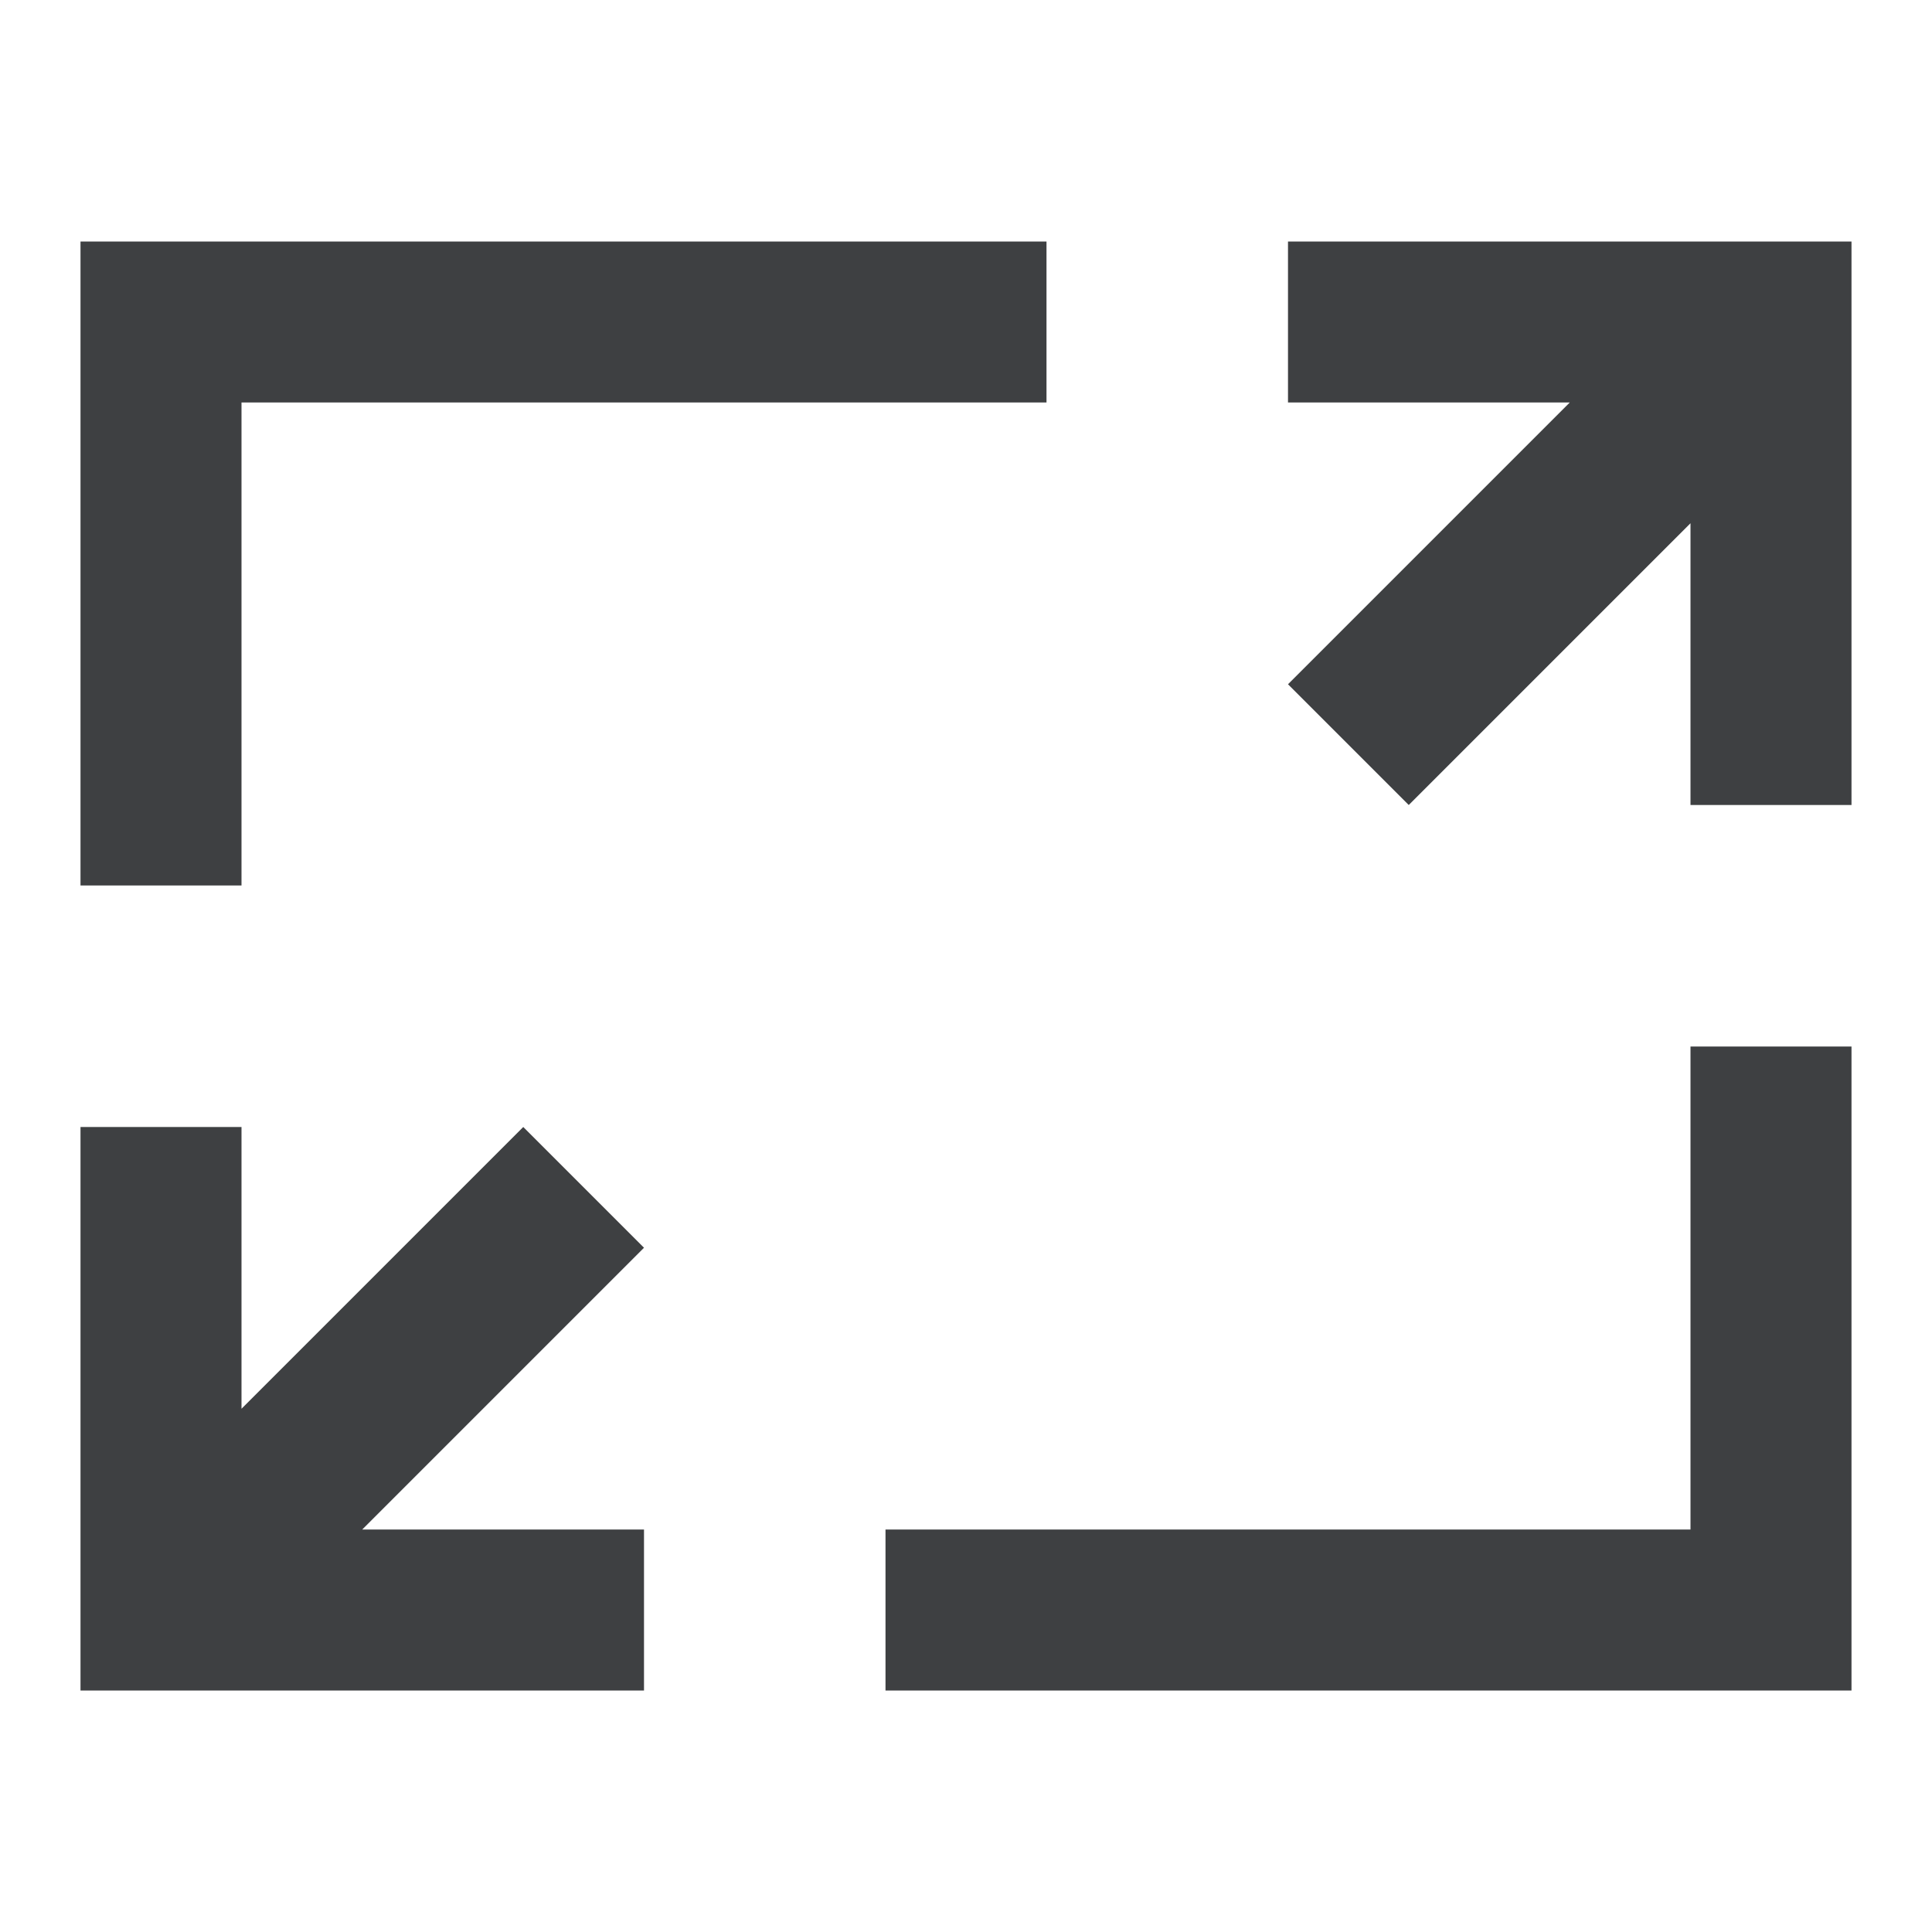
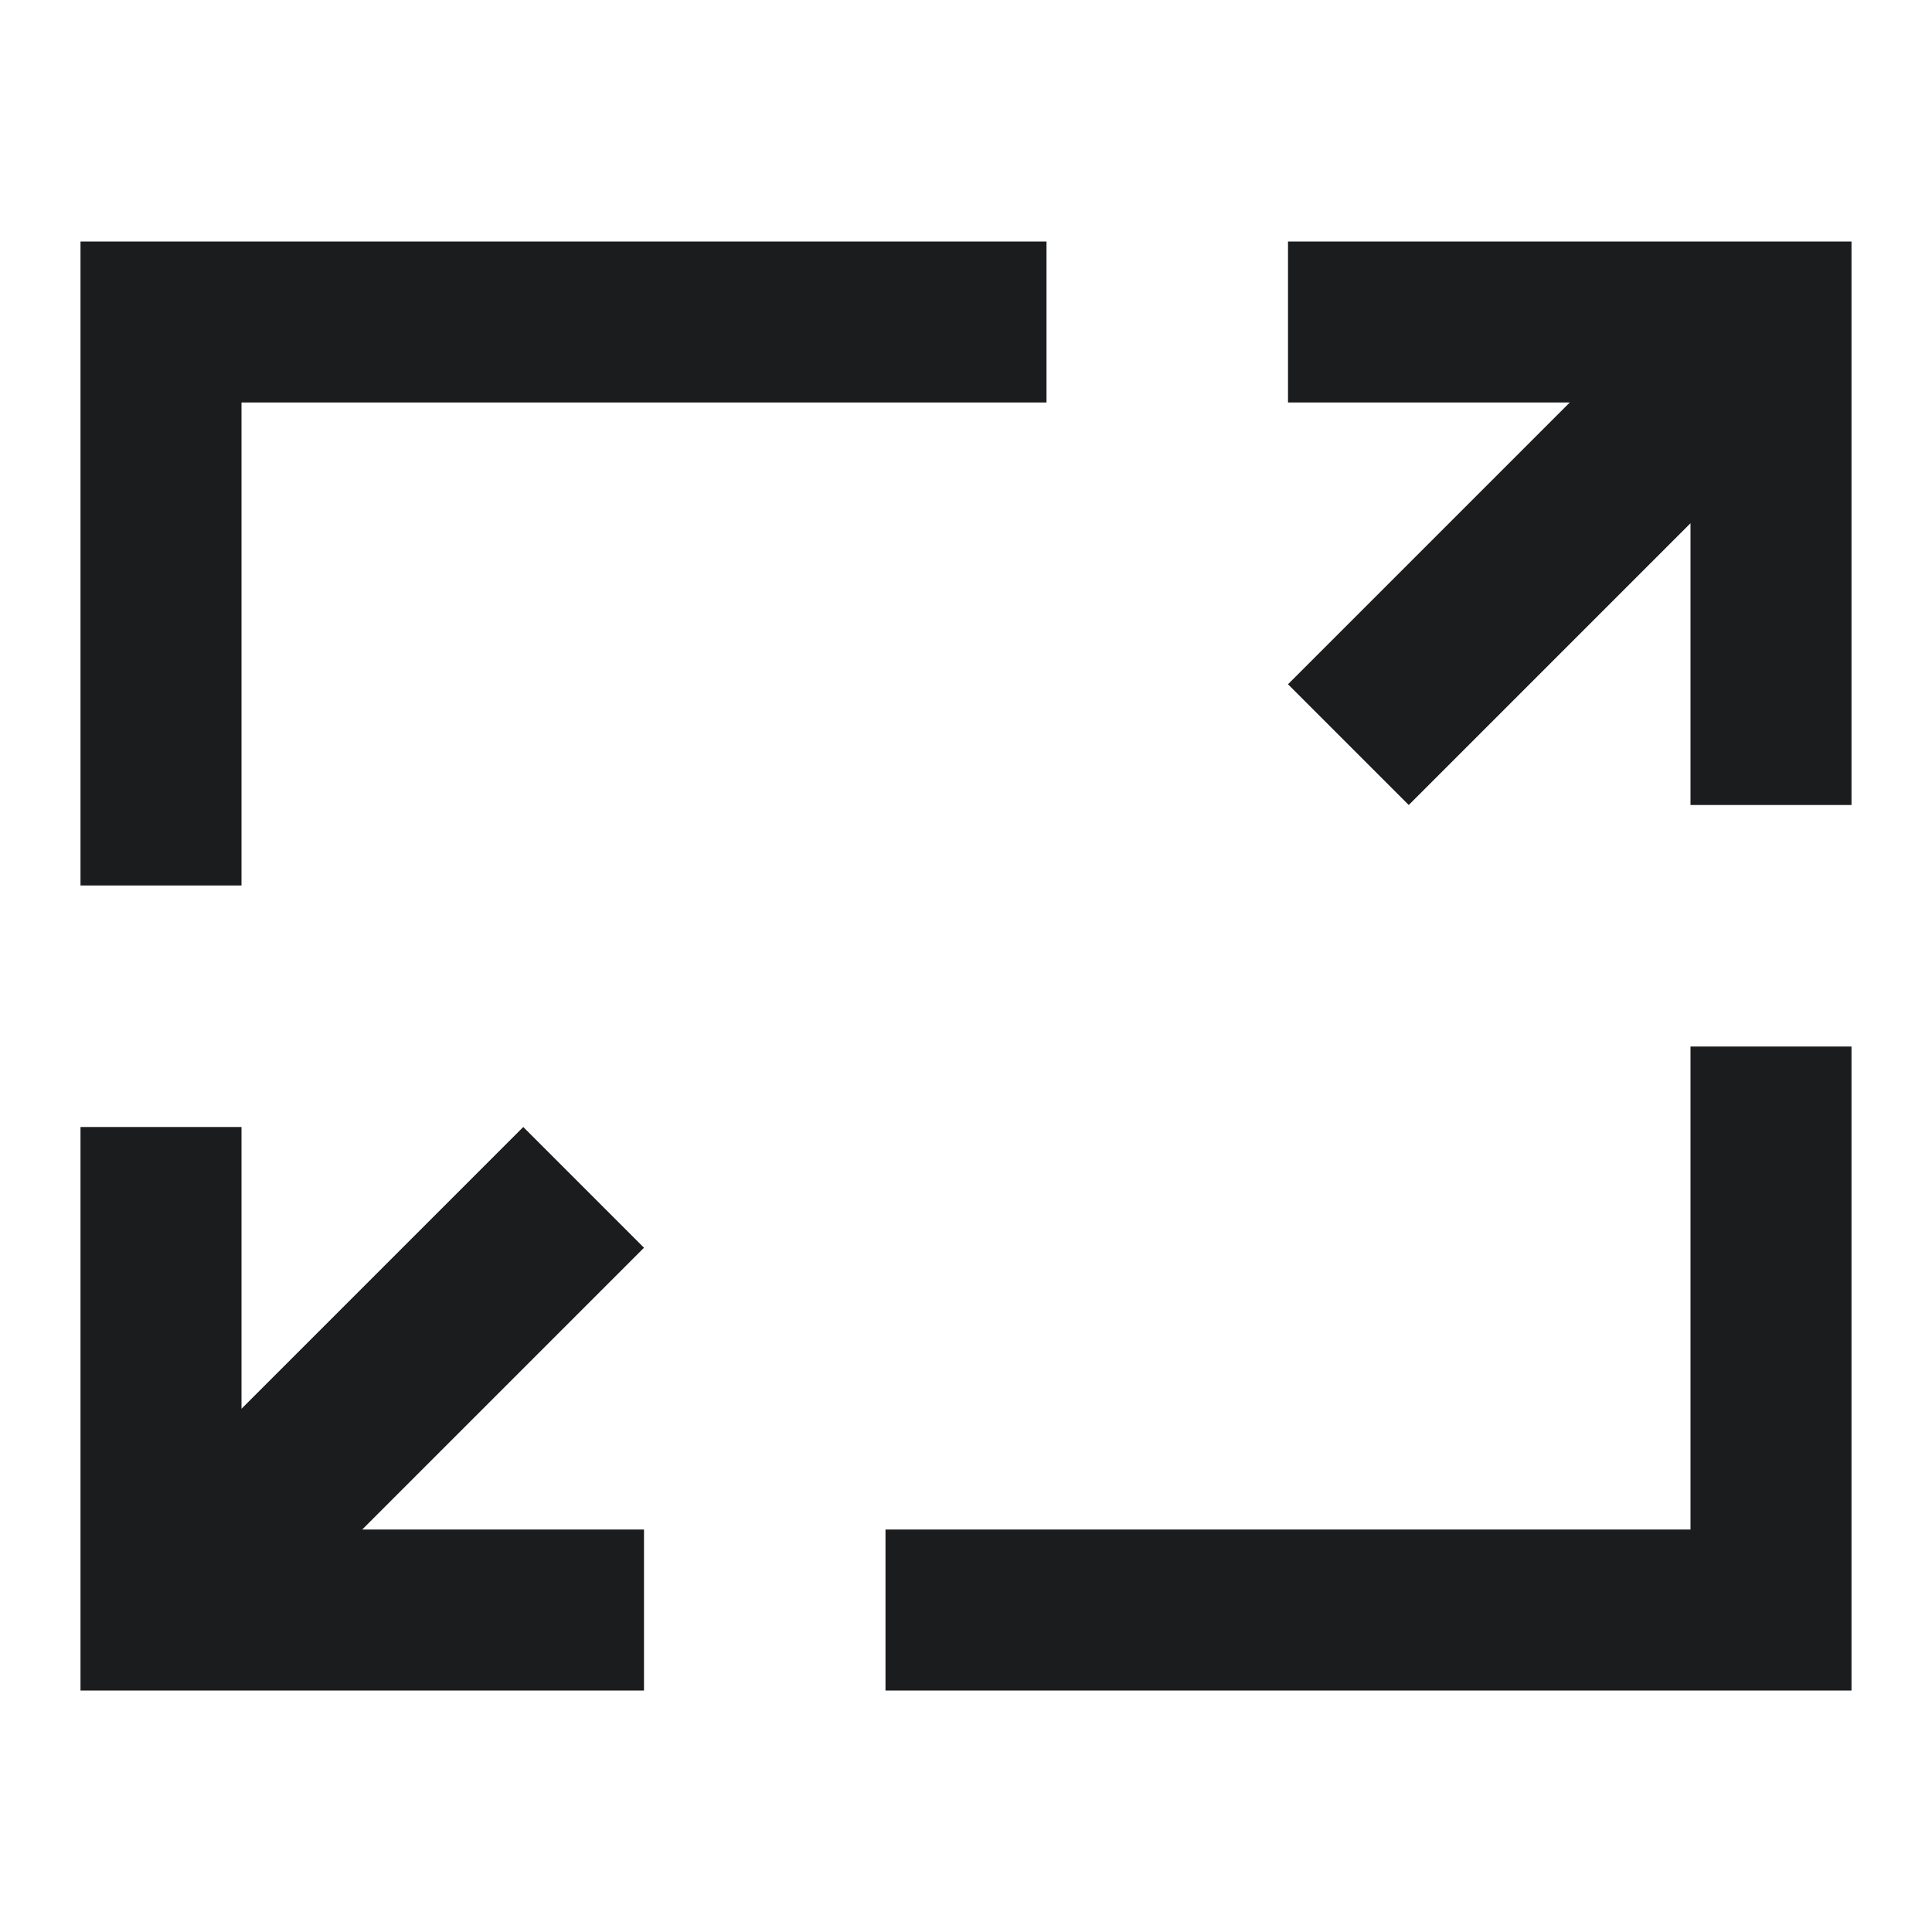
<svg xmlns="http://www.w3.org/2000/svg" width="24" height="24" viewBox="0 0 24 24" fill="none">
-   <path fill-rule="evenodd" clip-rule="evenodd" d="M1 11V3H13V5H3V11H1ZM1 14H3V17.5L6.5 14L8 15.5L4.5 19H8V21H1V14ZM23 10H21V6.5L17.5 10L16 8.5L19.5 5H16V3H23V10ZM23 13V21H11V19H21V13H23Z" fill="#3E4042" />
+   <path fill-rule="evenodd" clip-rule="evenodd" d="M1 11V3H13V5H3V11H1ZM1 14H3V17.5L6.5 14L8 15.5L4.5 19H8V21H1V14ZM23 10H21V6.5L17.5 10L16 8.5L19.5 5H16V3H23V10ZM23 13V21H11V19H21V13H23Z" fill="#1B1C1D" />
</svg>
